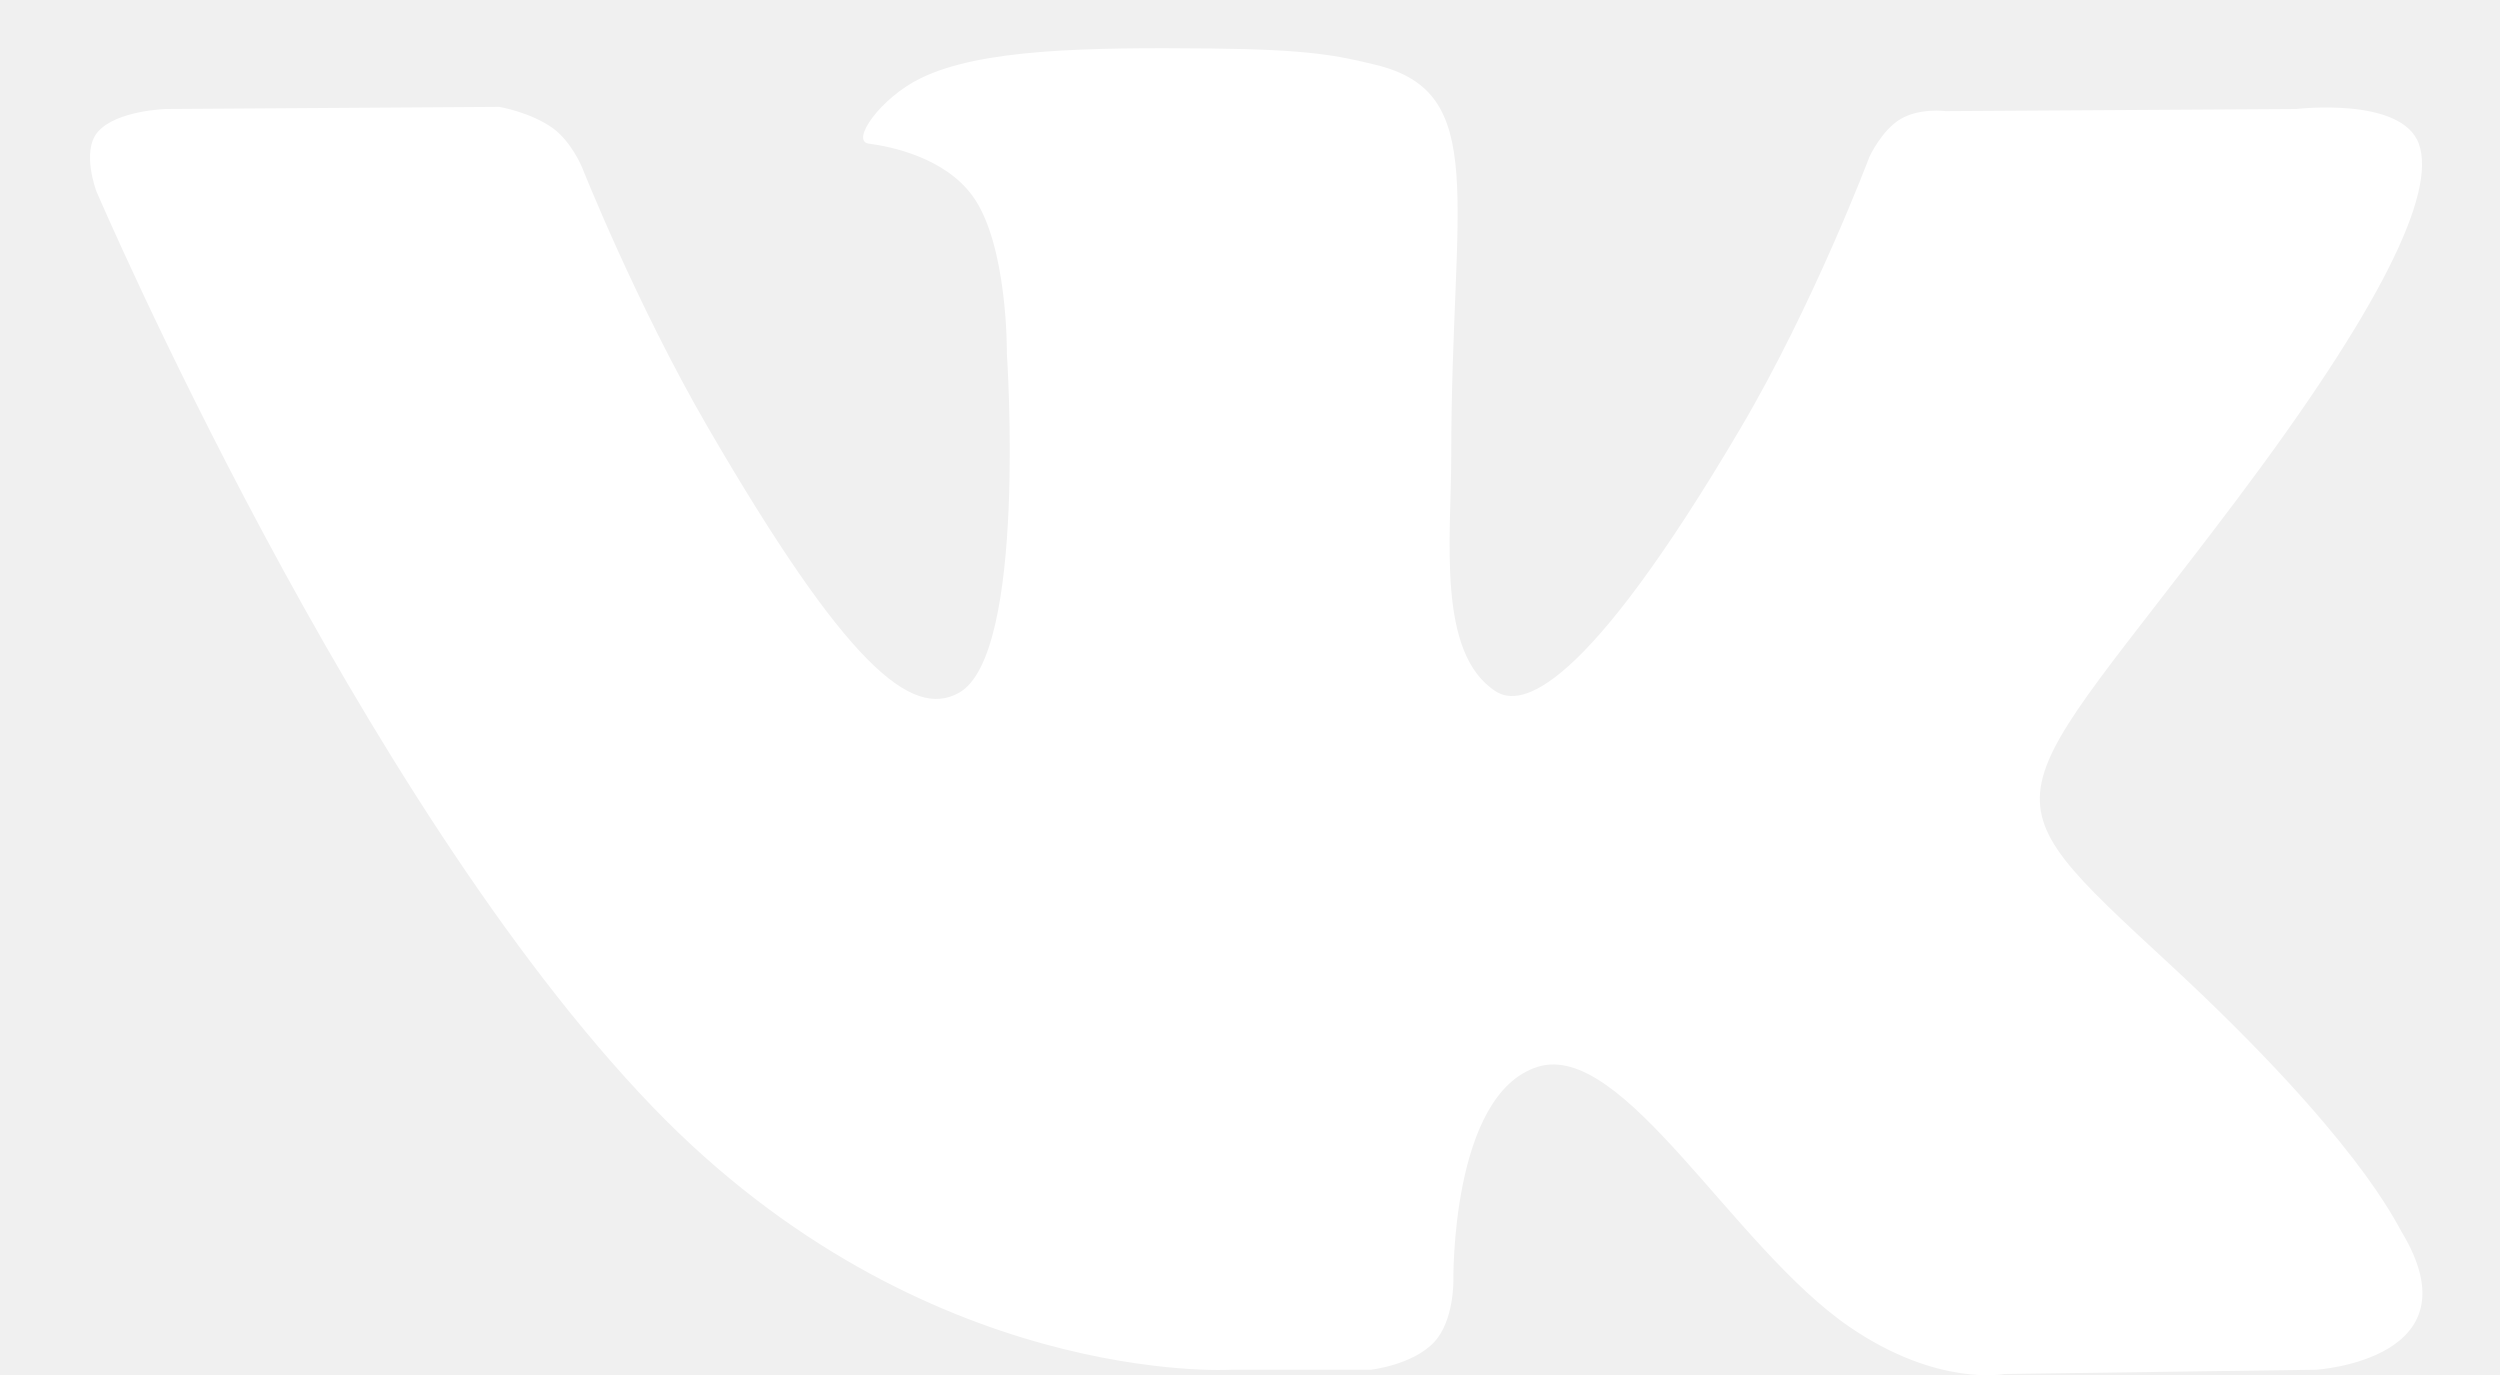
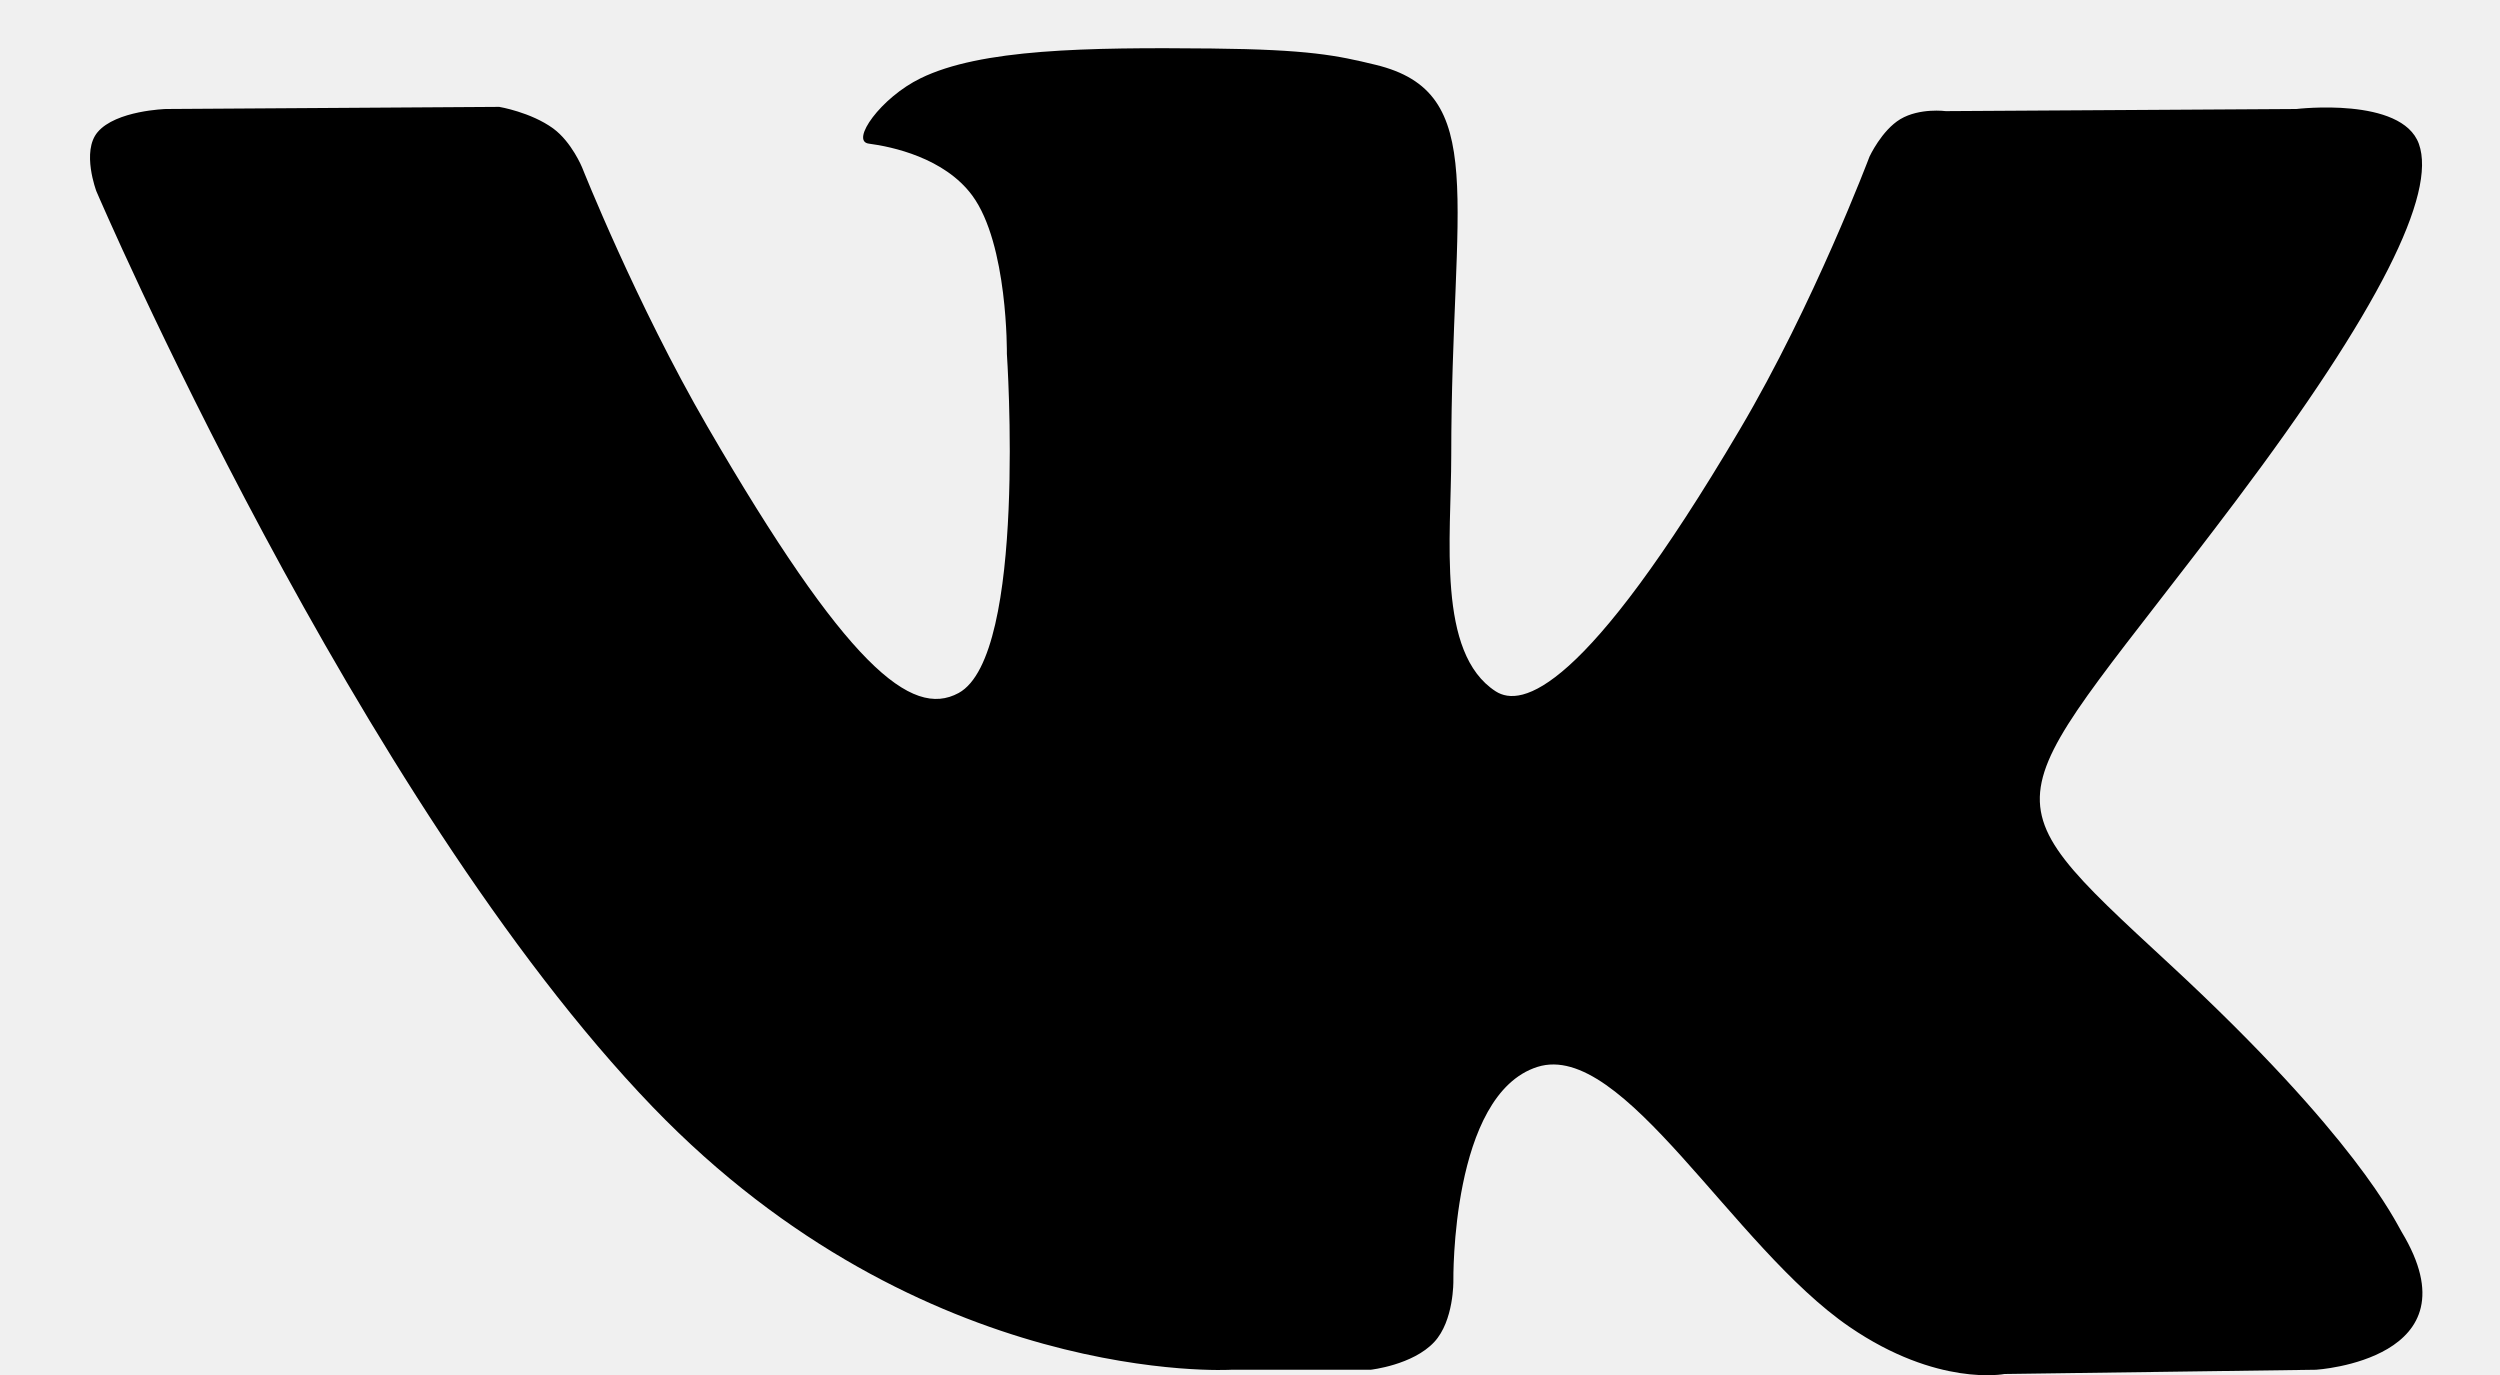
<svg xmlns="http://www.w3.org/2000/svg" width="20" height="11" viewBox="0 0 20 11" fill="none">
-   <path fill-rule="evenodd" clip-rule="evenodd" d="M9.85 10.958H10.965C10.965 10.958 11.302 10.921 11.474 10.736C11.632 10.566 11.627 10.247 11.627 10.247C11.627 10.247 11.605 8.755 12.3 8.535C12.985 8.319 13.864 9.978 14.796 10.615C15.501 11.098 16.036 10.992 16.036 10.992L18.528 10.958C18.528 10.958 19.831 10.878 19.213 9.855C19.163 9.772 18.854 9.099 17.361 7.717C15.798 6.271 16.007 6.505 17.89 4.003C19.036 2.479 19.494 1.549 19.351 1.151C19.214 0.771 18.371 0.872 18.371 0.872L15.566 0.889C15.566 0.889 15.358 0.861 15.203 0.953C15.053 1.043 14.956 1.253 14.956 1.253C14.956 1.253 14.512 2.432 13.919 3.435C12.67 5.551 12.171 5.662 11.966 5.531C11.491 5.225 11.61 4.301 11.61 3.645C11.61 1.594 11.922 0.739 11.003 0.518C10.698 0.444 10.473 0.396 9.693 0.388C8.692 0.378 7.845 0.391 7.365 0.626C7.046 0.781 6.8 1.129 6.95 1.149C7.135 1.173 7.555 1.262 7.778 1.564C8.065 1.954 8.055 2.83 8.055 2.83C8.055 2.83 8.22 5.244 7.669 5.544C7.291 5.75 6.772 5.33 5.658 3.41C5.088 2.427 4.657 1.34 4.657 1.34C4.657 1.34 4.574 1.137 4.426 1.028C4.246 0.897 3.994 0.855 3.994 0.855L1.328 0.872C1.328 0.872 0.928 0.883 0.781 1.057C0.65 1.211 0.771 1.53 0.771 1.53C0.771 1.53 2.858 6.401 5.221 8.855C7.389 11.106 9.85 10.958 9.85 10.958Z" fill="white" />
+   <path class="icon__el" fill-rule="evenodd" clip-rule="evenodd" d="M9.85 10.958H10.965C10.965 10.958 11.302 10.921 11.474 10.736C11.632 10.566 11.627 10.247 11.627 10.247C11.627 10.247 11.605 8.755 12.3 8.535C12.985 8.319 13.864 9.978 14.796 10.615C15.501 11.098 16.036 10.992 16.036 10.992L18.528 10.958C18.528 10.958 19.831 10.878 19.213 9.855C19.163 9.772 18.854 9.099 17.361 7.717C15.798 6.271 16.007 6.505 17.89 4.003C19.036 2.479 19.494 1.549 19.351 1.151C19.214 0.771 18.371 0.872 18.371 0.872L15.566 0.889C15.566 0.889 15.358 0.861 15.203 0.953C15.053 1.043 14.956 1.253 14.956 1.253C14.956 1.253 14.512 2.432 13.919 3.435C12.67 5.551 12.171 5.662 11.966 5.531C11.491 5.225 11.61 4.301 11.61 3.645C11.61 1.594 11.922 0.739 11.003 0.518C10.698 0.444 10.473 0.396 9.693 0.388C8.692 0.378 7.845 0.391 7.365 0.626C7.046 0.781 6.8 1.129 6.95 1.149C7.135 1.173 7.555 1.262 7.778 1.564C8.065 1.954 8.055 2.83 8.055 2.83C8.055 2.83 8.22 5.244 7.669 5.544C7.291 5.75 6.772 5.33 5.658 3.41C5.088 2.427 4.657 1.34 4.657 1.34C4.657 1.34 4.574 1.137 4.426 1.028C4.246 0.897 3.994 0.855 3.994 0.855L1.328 0.872C1.328 0.872 0.928 0.883 0.781 1.057C0.65 1.211 0.771 1.53 0.771 1.53C0.771 1.53 2.858 6.401 5.221 8.855C7.389 11.106 9.85 10.958 9.85 10.958Z" fill="#000" />
</svg>
